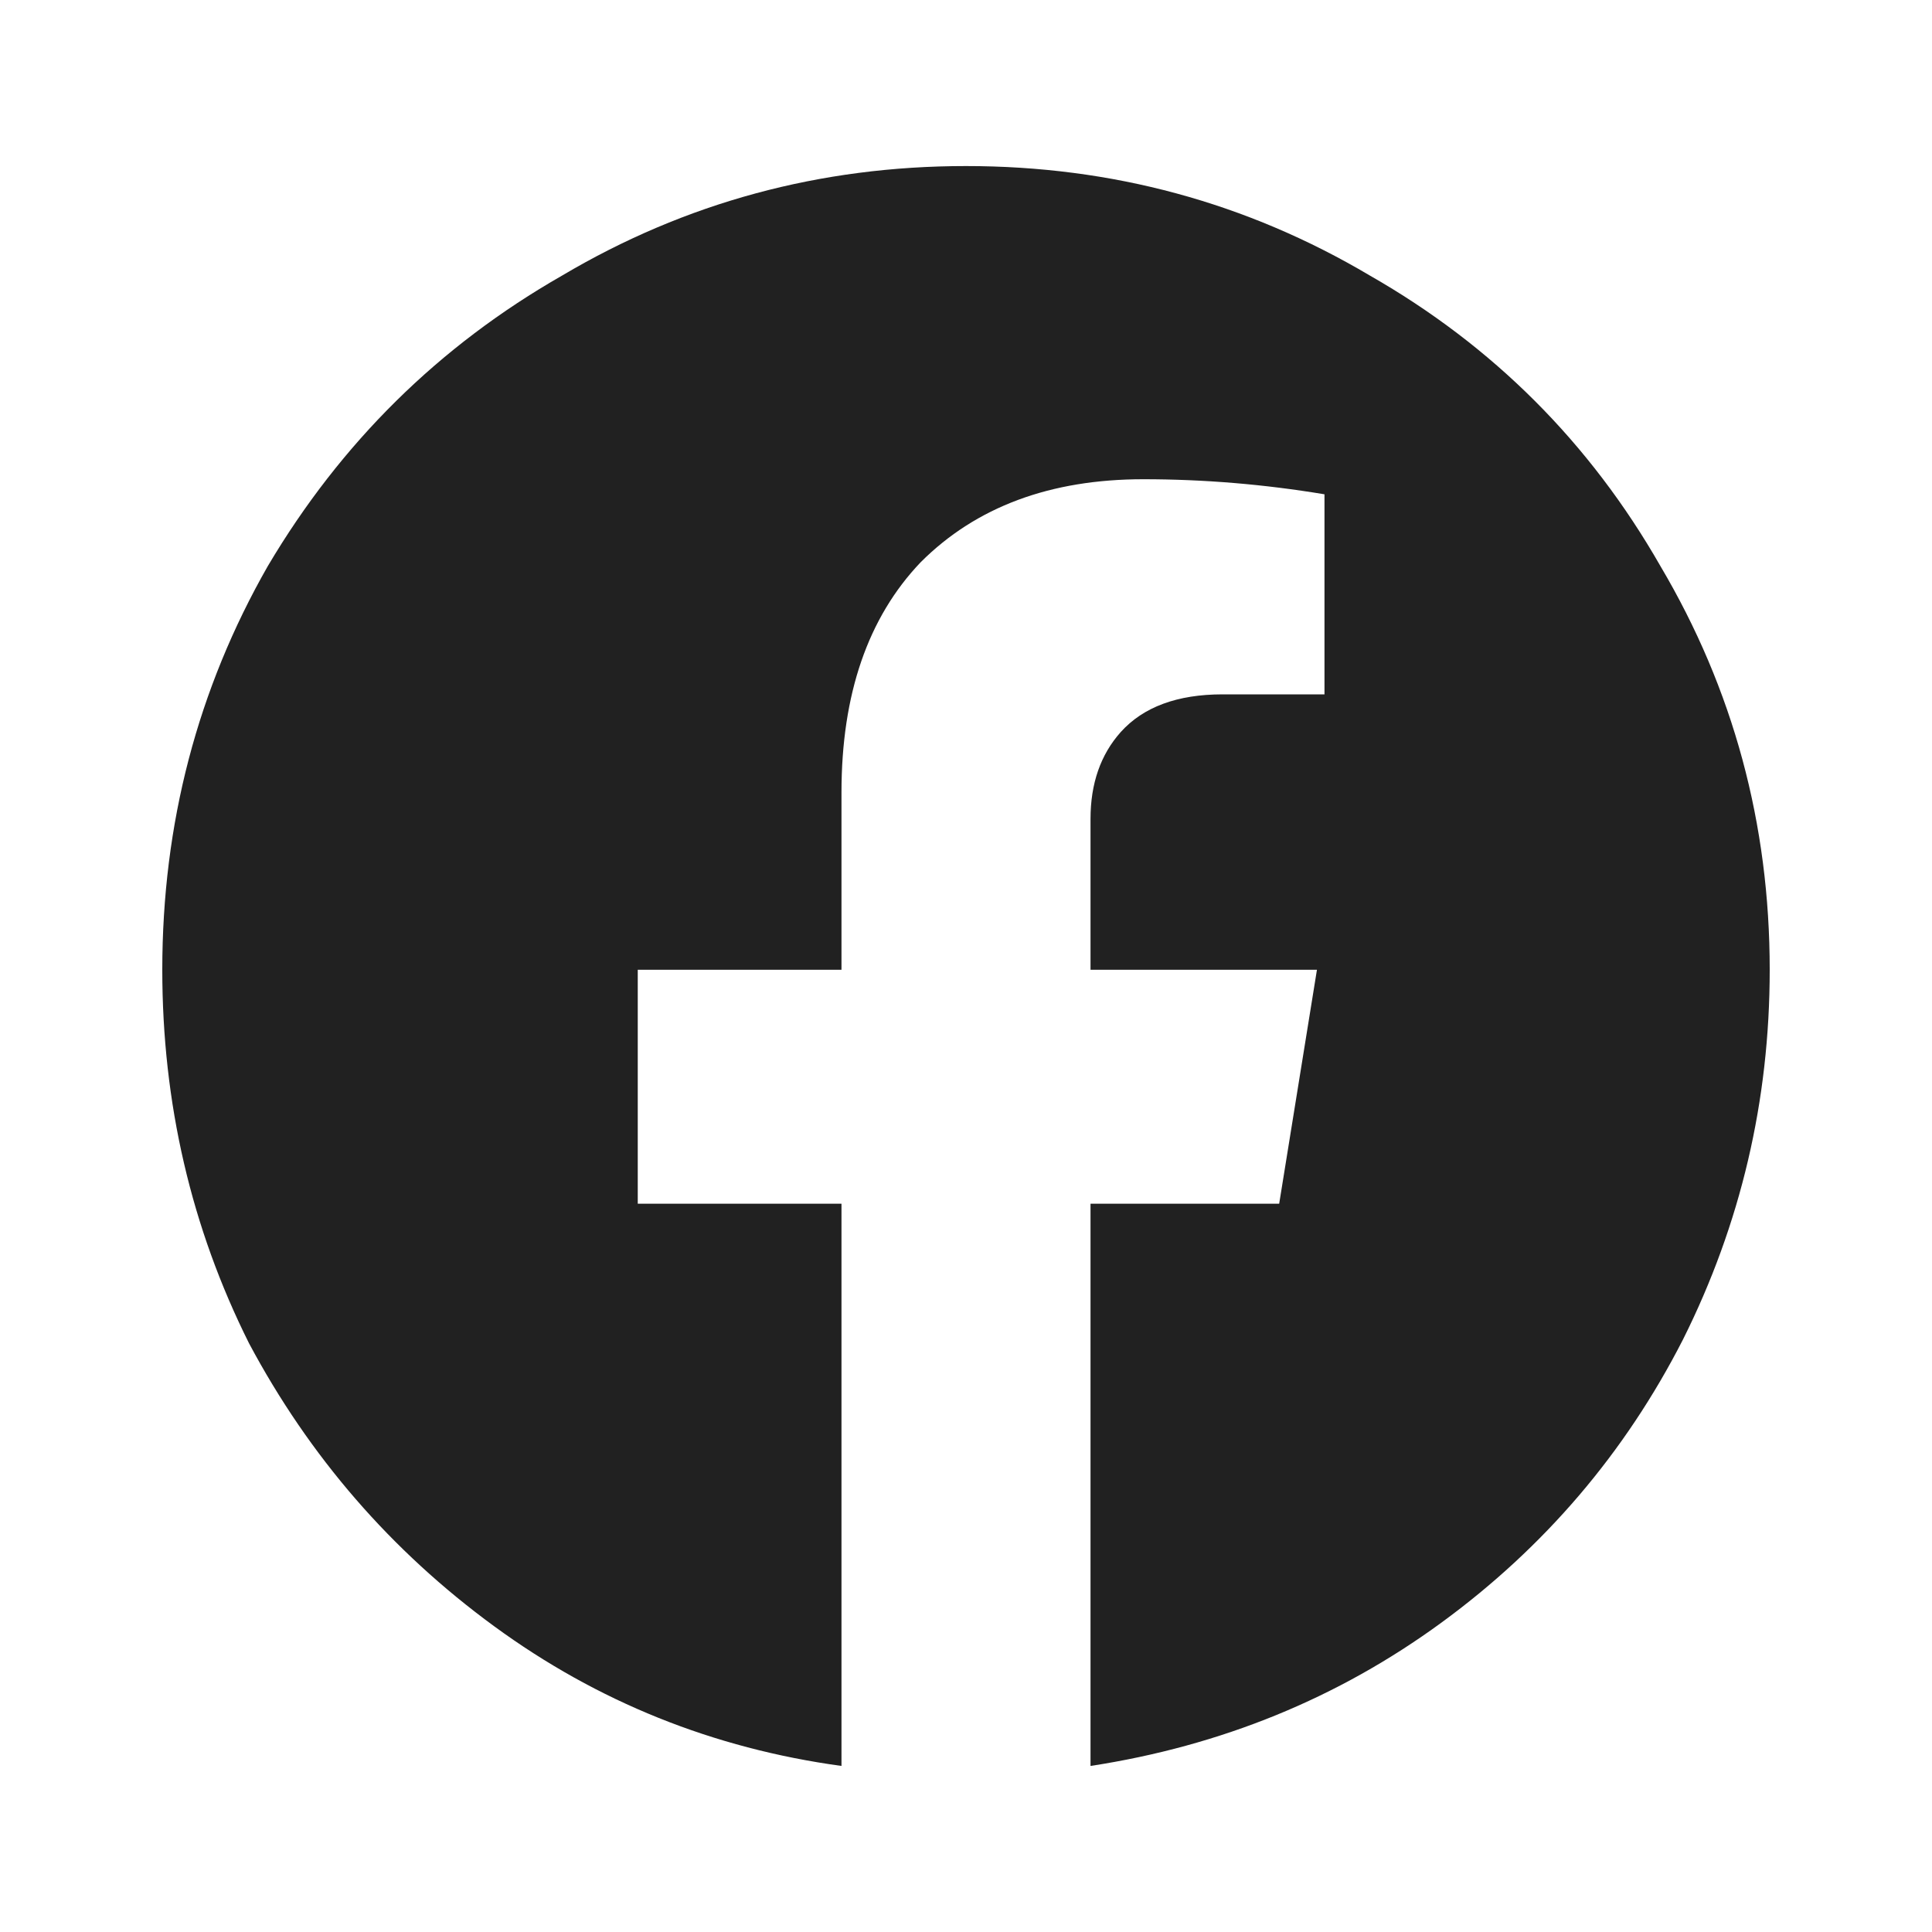
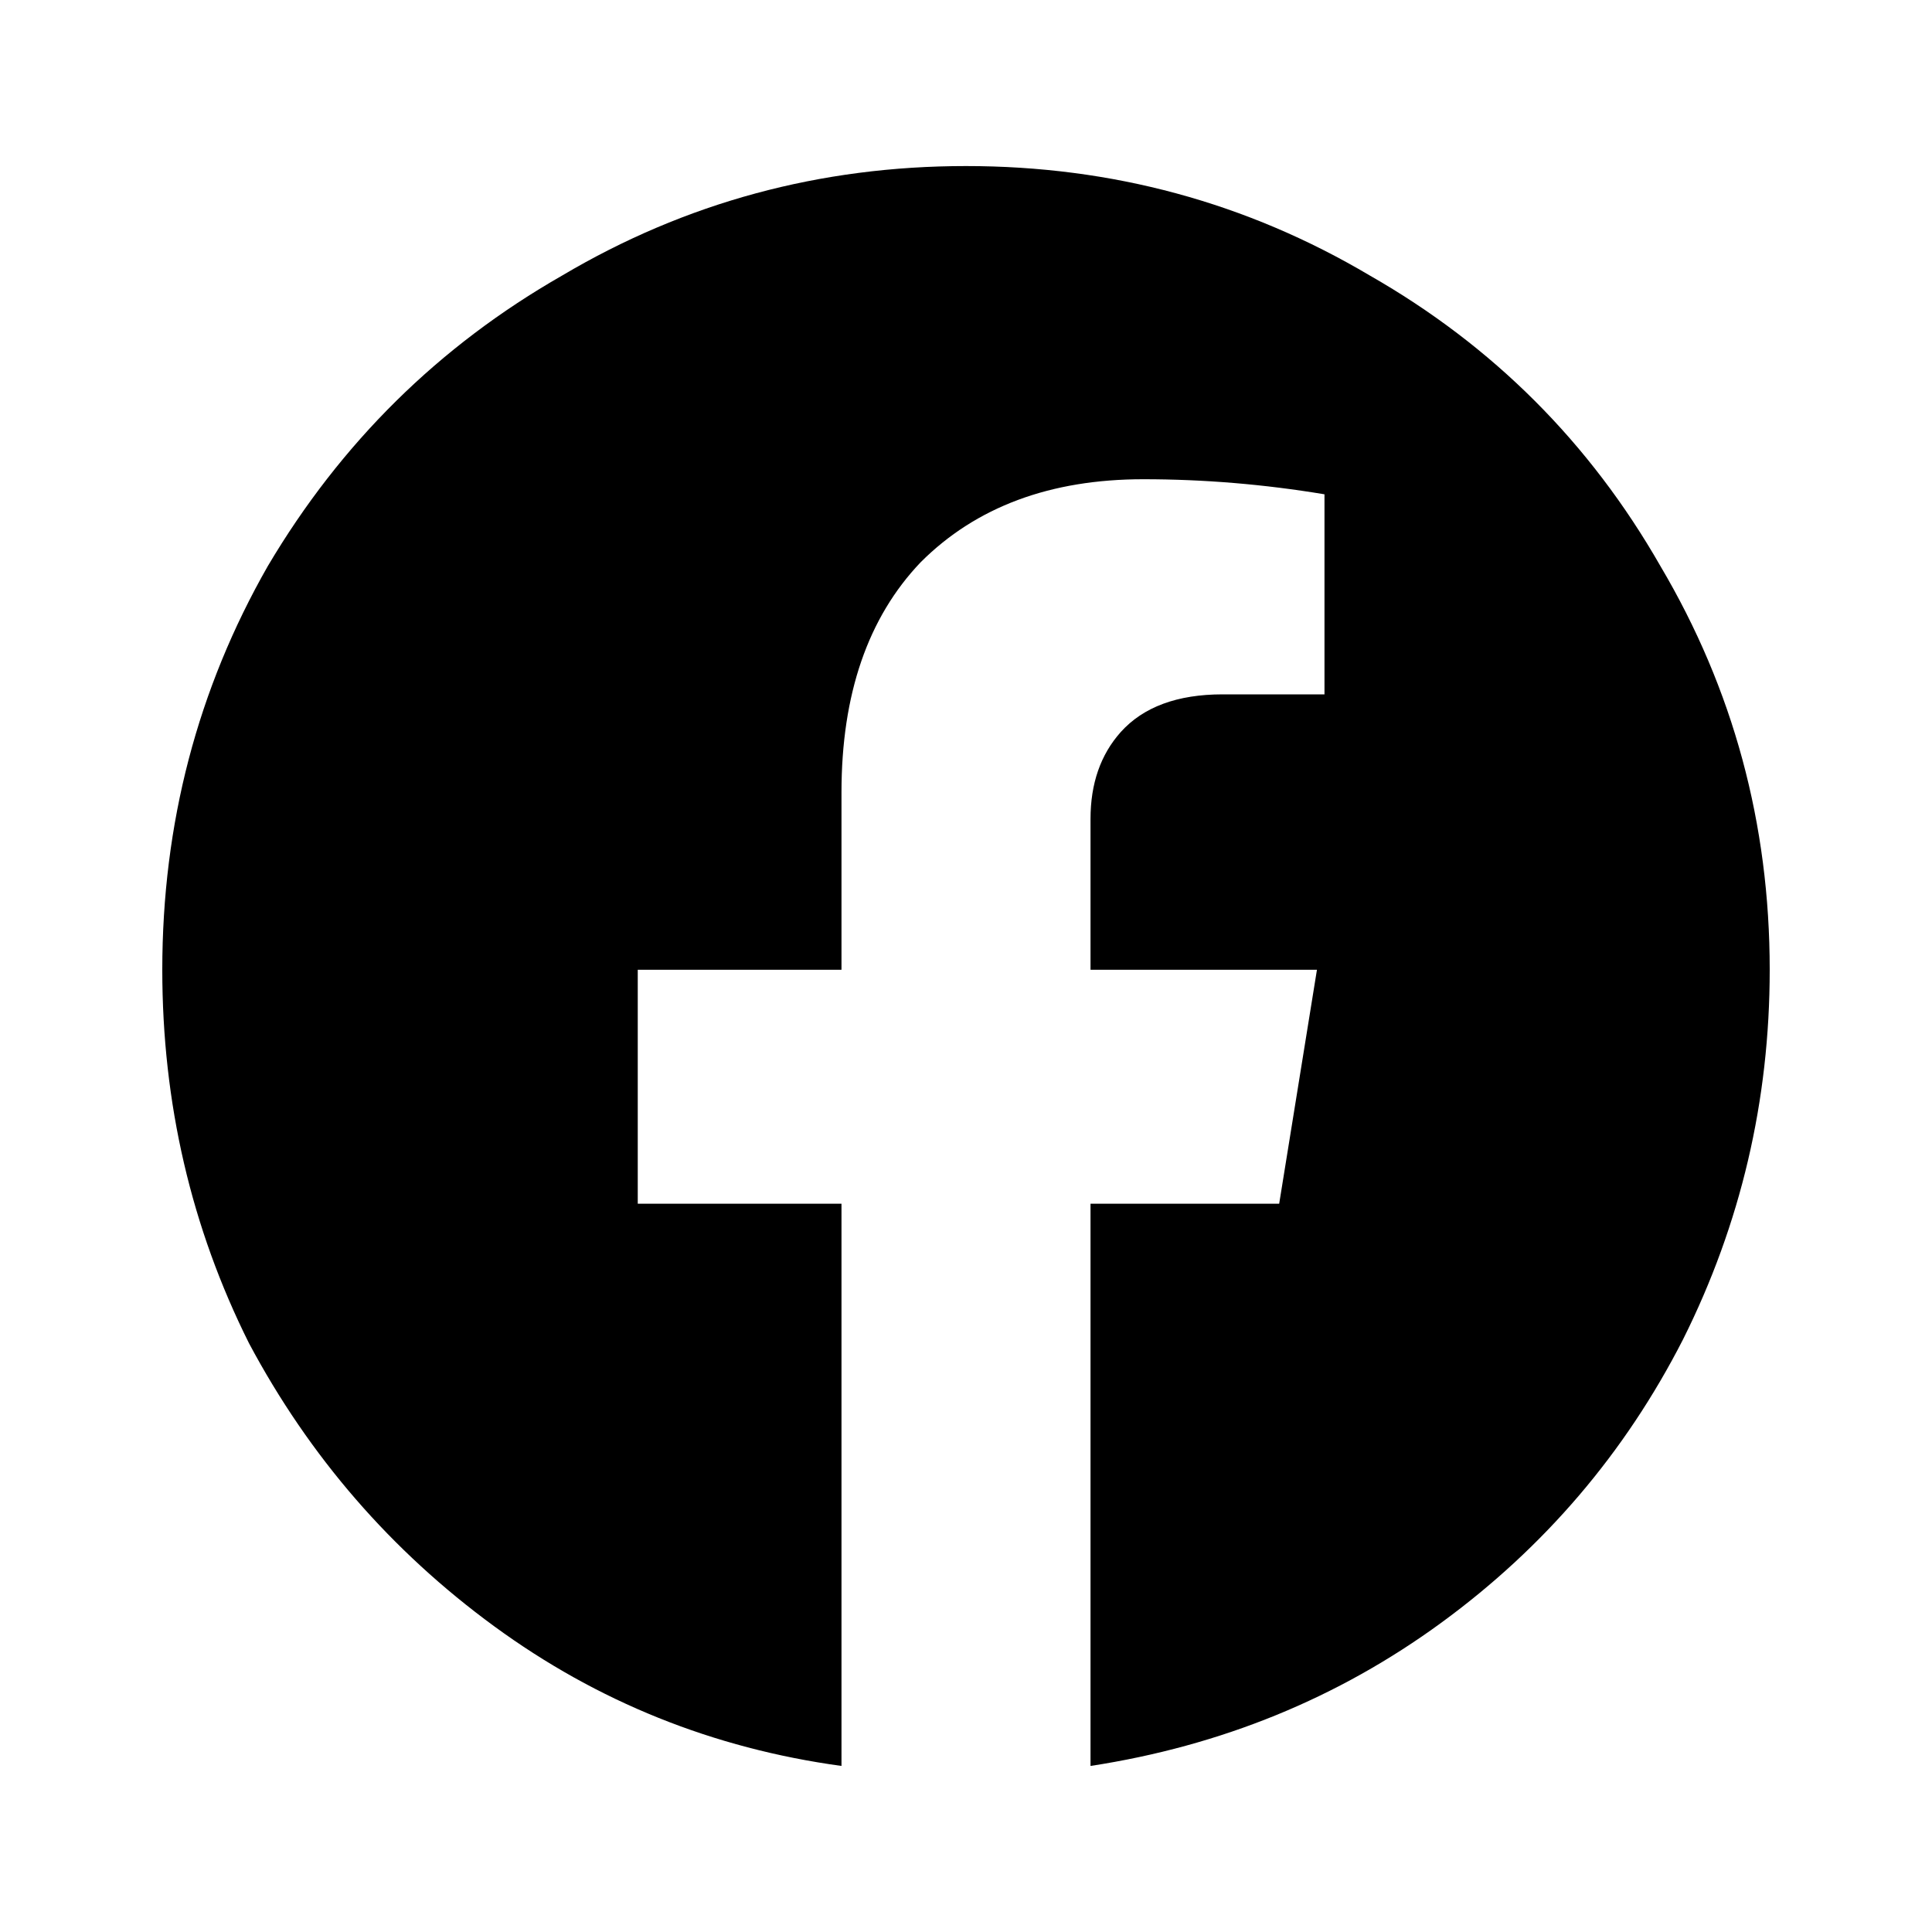
<svg xmlns="http://www.w3.org/2000/svg" aria-hidden="true" viewBox="0 0 20 20" fill="currentColor">
-   <path d="M10 1.719C8.49 1.719 7.096 2.096 5.82 2.852C4.544 3.581 3.529 4.583 2.773 5.859C2.044 7.135 1.68 8.529 1.68 10.039C1.68 11.419 1.979 12.708 2.578 13.906C3.203 15.078 4.049 16.055 5.117 16.836C6.185 17.617 7.383 18.099 8.711 18.281V12.461H6.602V10.039H8.711V8.203C8.711 7.188 8.984 6.393 9.531 5.82C10.104 5.247 10.872 4.961 11.836 4.961C12.461 4.961 13.086 5.013 13.711 5.117V7.188H12.656C12.188 7.188 11.836 7.318 11.602 7.578C11.393 7.812 11.289 8.112 11.289 8.477V10.039H13.633L13.242 12.461H11.289V18.281C12.643 18.073 13.854 17.578 14.922 16.797C15.99 16.016 16.823 15.039 17.422 13.867C18.021 12.669 18.32 11.393 18.32 10.039C18.32 8.529 17.943 7.135 17.188 5.859C16.458 4.583 15.456 3.581 14.18 2.852C12.904 2.096 11.51 1.719 10 1.719Z" fill="black" fill-opacity="0.87" />
+   <path d="M10 1.719C8.49 1.719 7.096 2.096 5.82 2.852C4.544 3.581 3.529 4.583 2.773 5.859C2.044 7.135 1.68 8.529 1.68 10.039C1.68 11.419 1.979 12.708 2.578 13.906C3.203 15.078 4.049 16.055 5.117 16.836C6.185 17.617 7.383 18.099 8.711 18.281V12.461H6.602V10.039H8.711V8.203C8.711 7.188 8.984 6.393 9.531 5.82C10.104 5.247 10.872 4.961 11.836 4.961C12.461 4.961 13.086 5.013 13.711 5.117V7.188H12.656C12.188 7.188 11.836 7.318 11.602 7.578C11.393 7.812 11.289 8.112 11.289 8.477V10.039H13.633L13.242 12.461H11.289V18.281C12.643 18.073 13.854 17.578 14.922 16.797C15.99 16.016 16.823 15.039 17.422 13.867C18.021 12.669 18.32 11.393 18.32 10.039C18.32 8.529 17.943 7.135 17.188 5.859C16.458 4.583 15.456 3.581 14.18 2.852C12.904 2.096 11.51 1.719 10 1.719Z" fill="currentColor" />
</svg>
